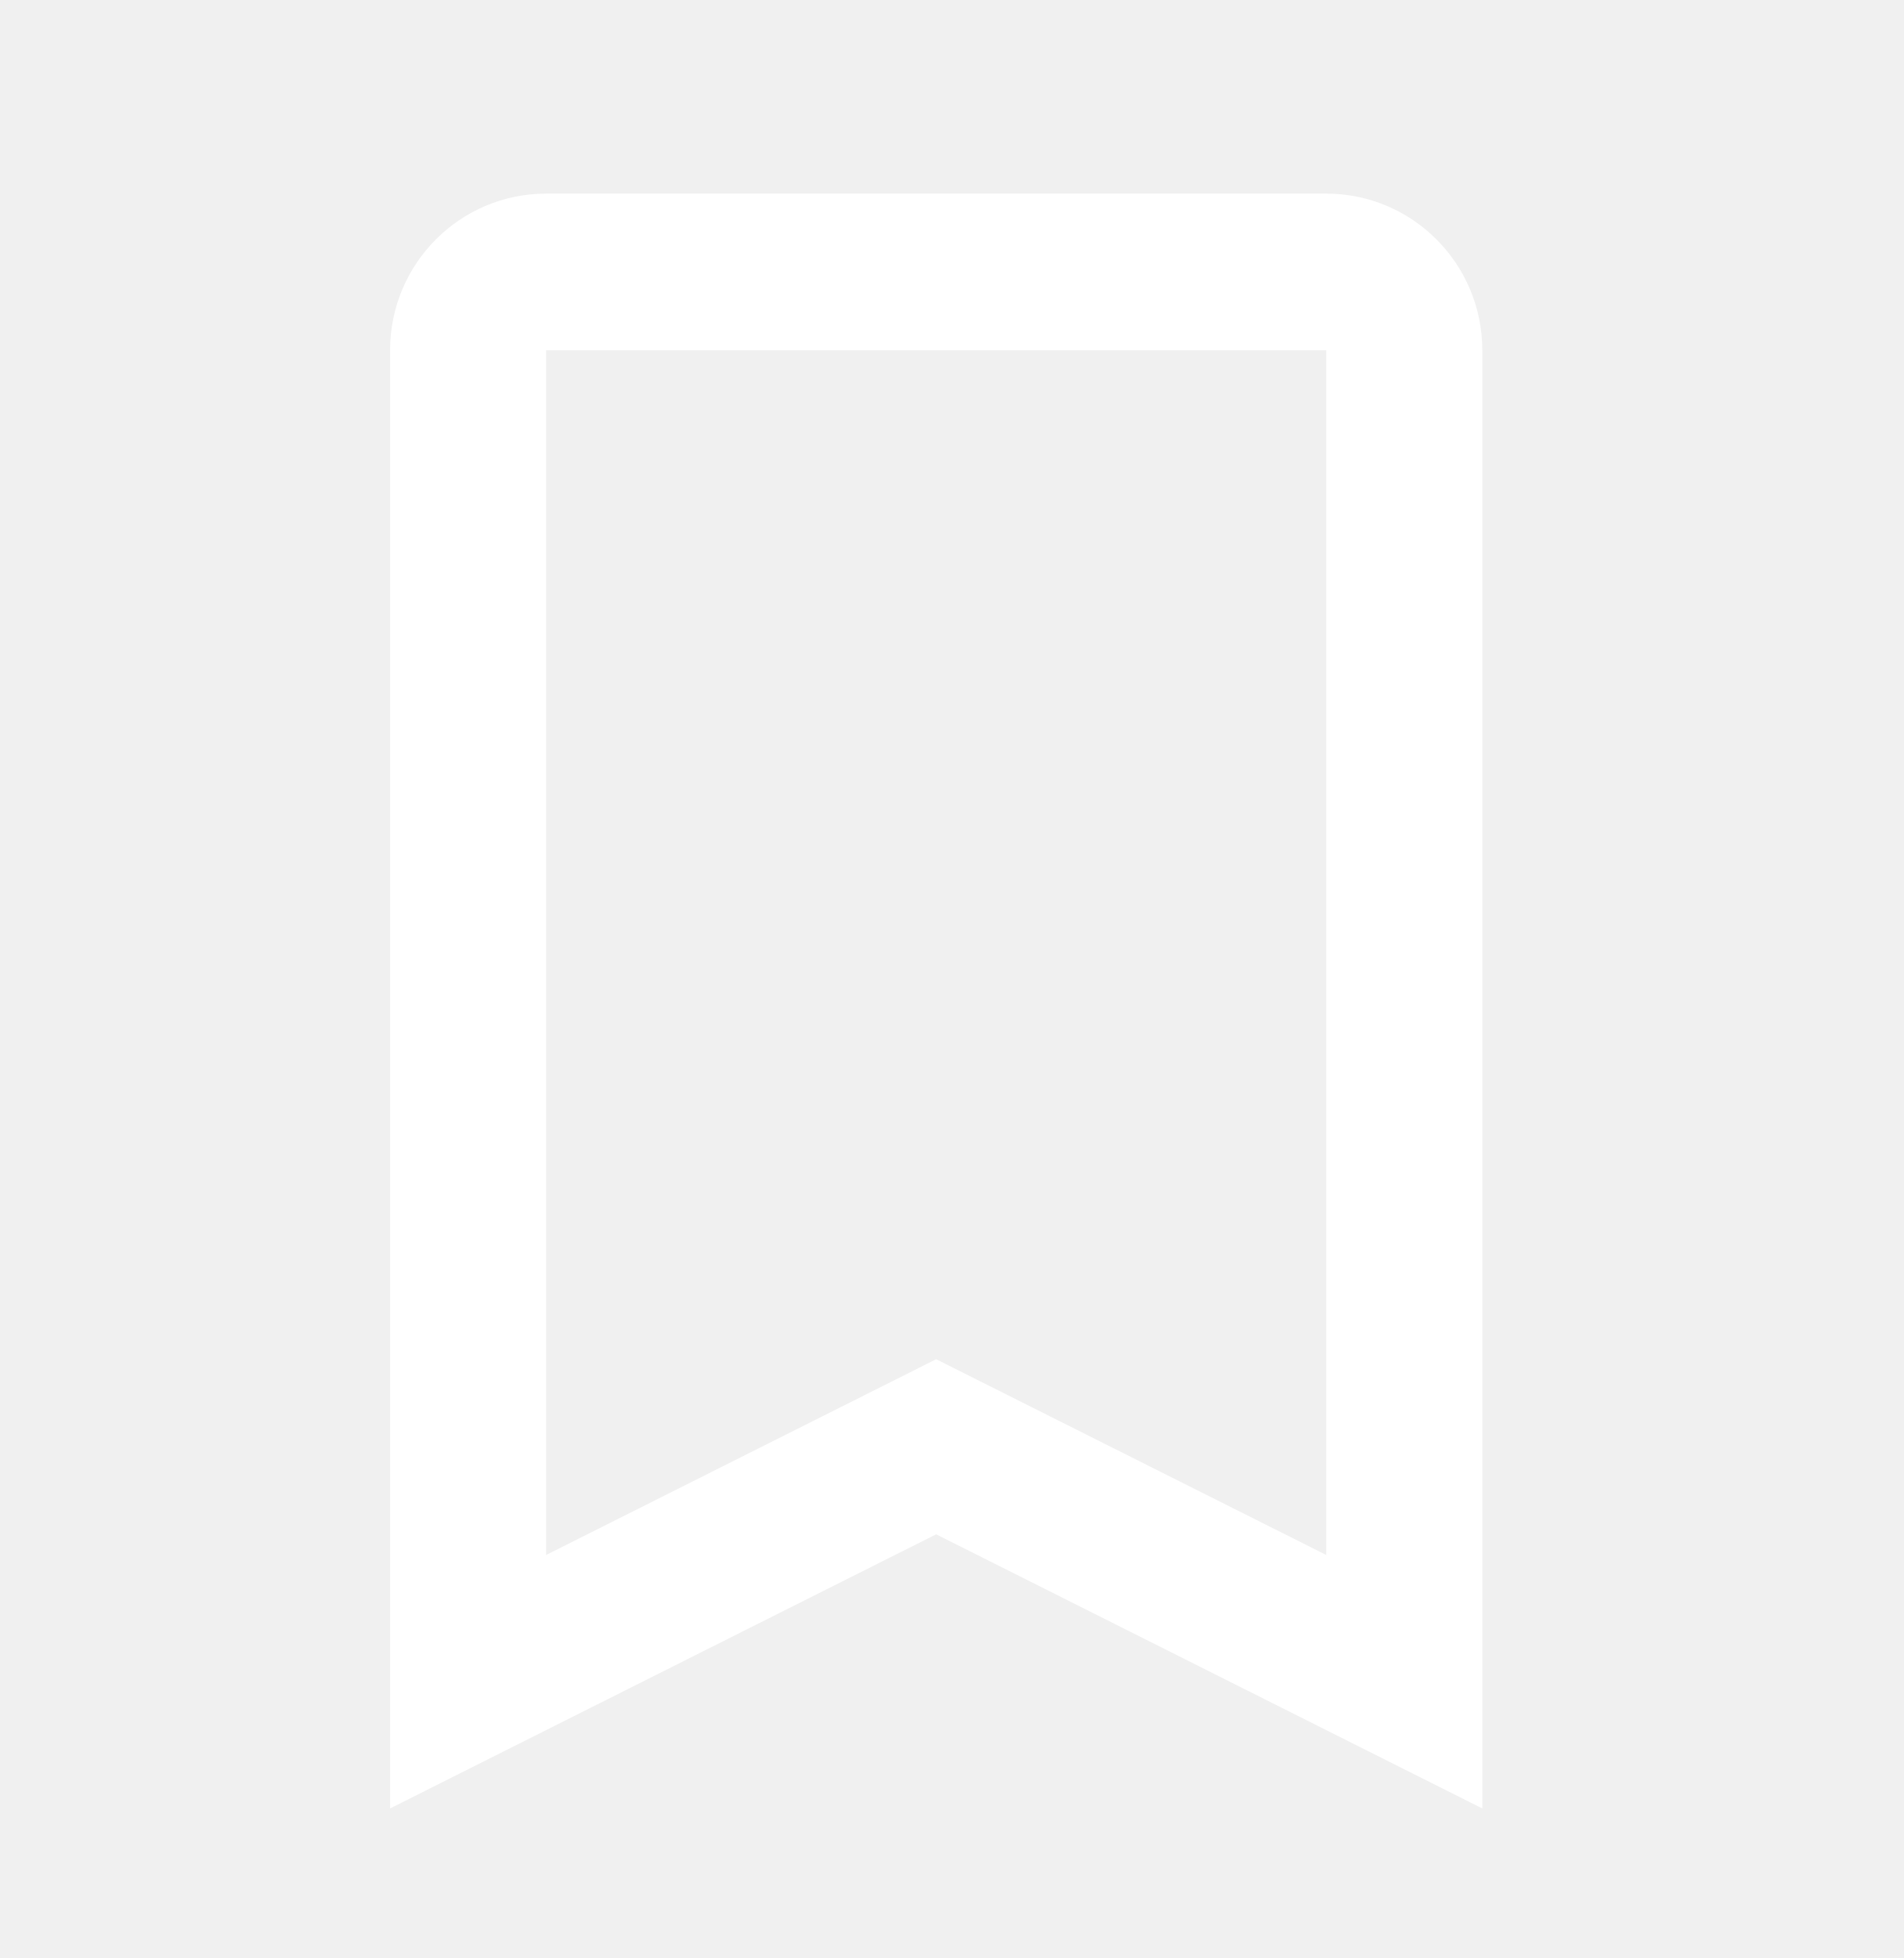
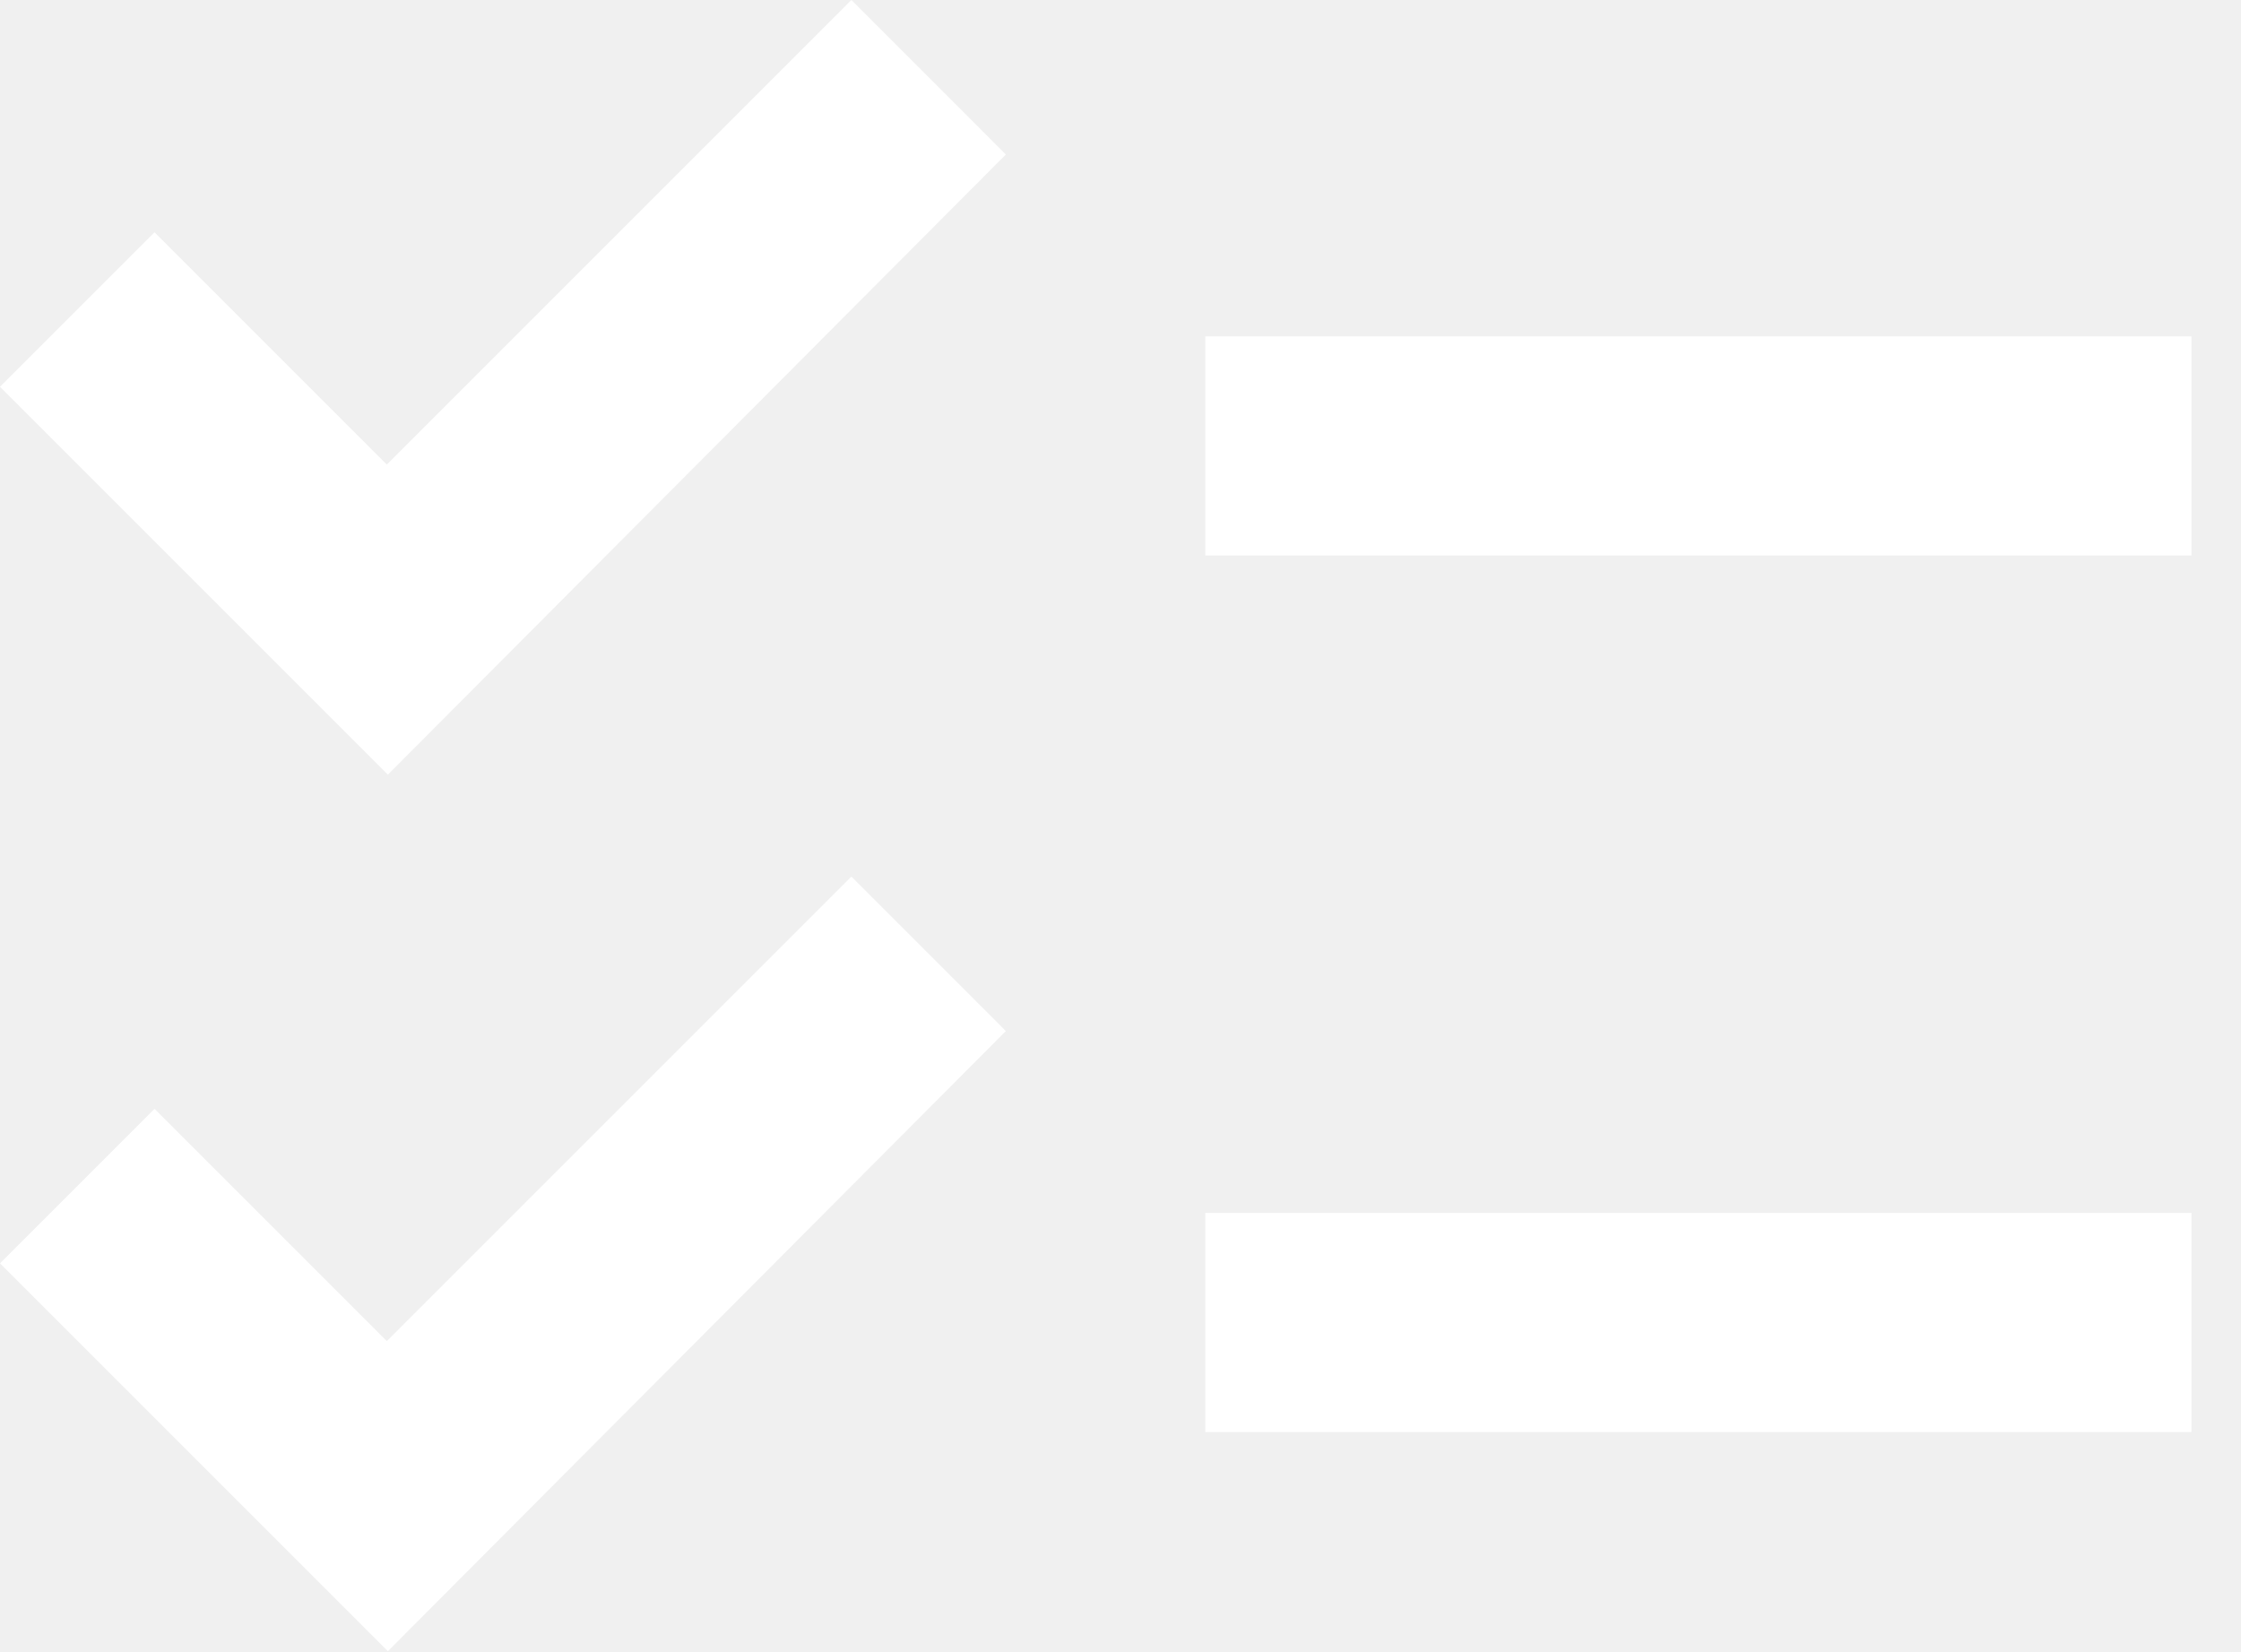
- <svg xmlns="http://www.w3.org/2000/svg" width="35" height="36" viewBox="0 0 35 36" fill="none">
-   <path fill-rule="evenodd" clip-rule="evenodd" d="M7.172 33.25L17.212 28.21L27.253 33.25V6.44C27.253 4.85 25.968 3.56 24.384 3.56H10.041C8.456 3.56 7.172 4.85 7.172 6.44V33.25ZM17.212 24.991L10.041 28.59V6.44H24.384V28.59L17.212 24.991Z" fill="white" />
+ <svg xmlns="http://www.w3.org/2000/svg" width="38" height="28" viewBox="0 0 38 28" fill="none">
+   <path d="M37.16 5.704H20.438V9.42H37.16V5.704ZM37.16 20.568H20.438V24.284H37.16V20.568ZM6.577 13.136L0 6.559L2.62 3.939L6.559 7.878L14.437 0L17.056 2.62L6.577 13.136ZM6.577 28L0 21.423L2.62 18.803L6.559 22.742L14.437 14.864L17.056 17.484L6.577 28Z" fill="white" />
</svg>
